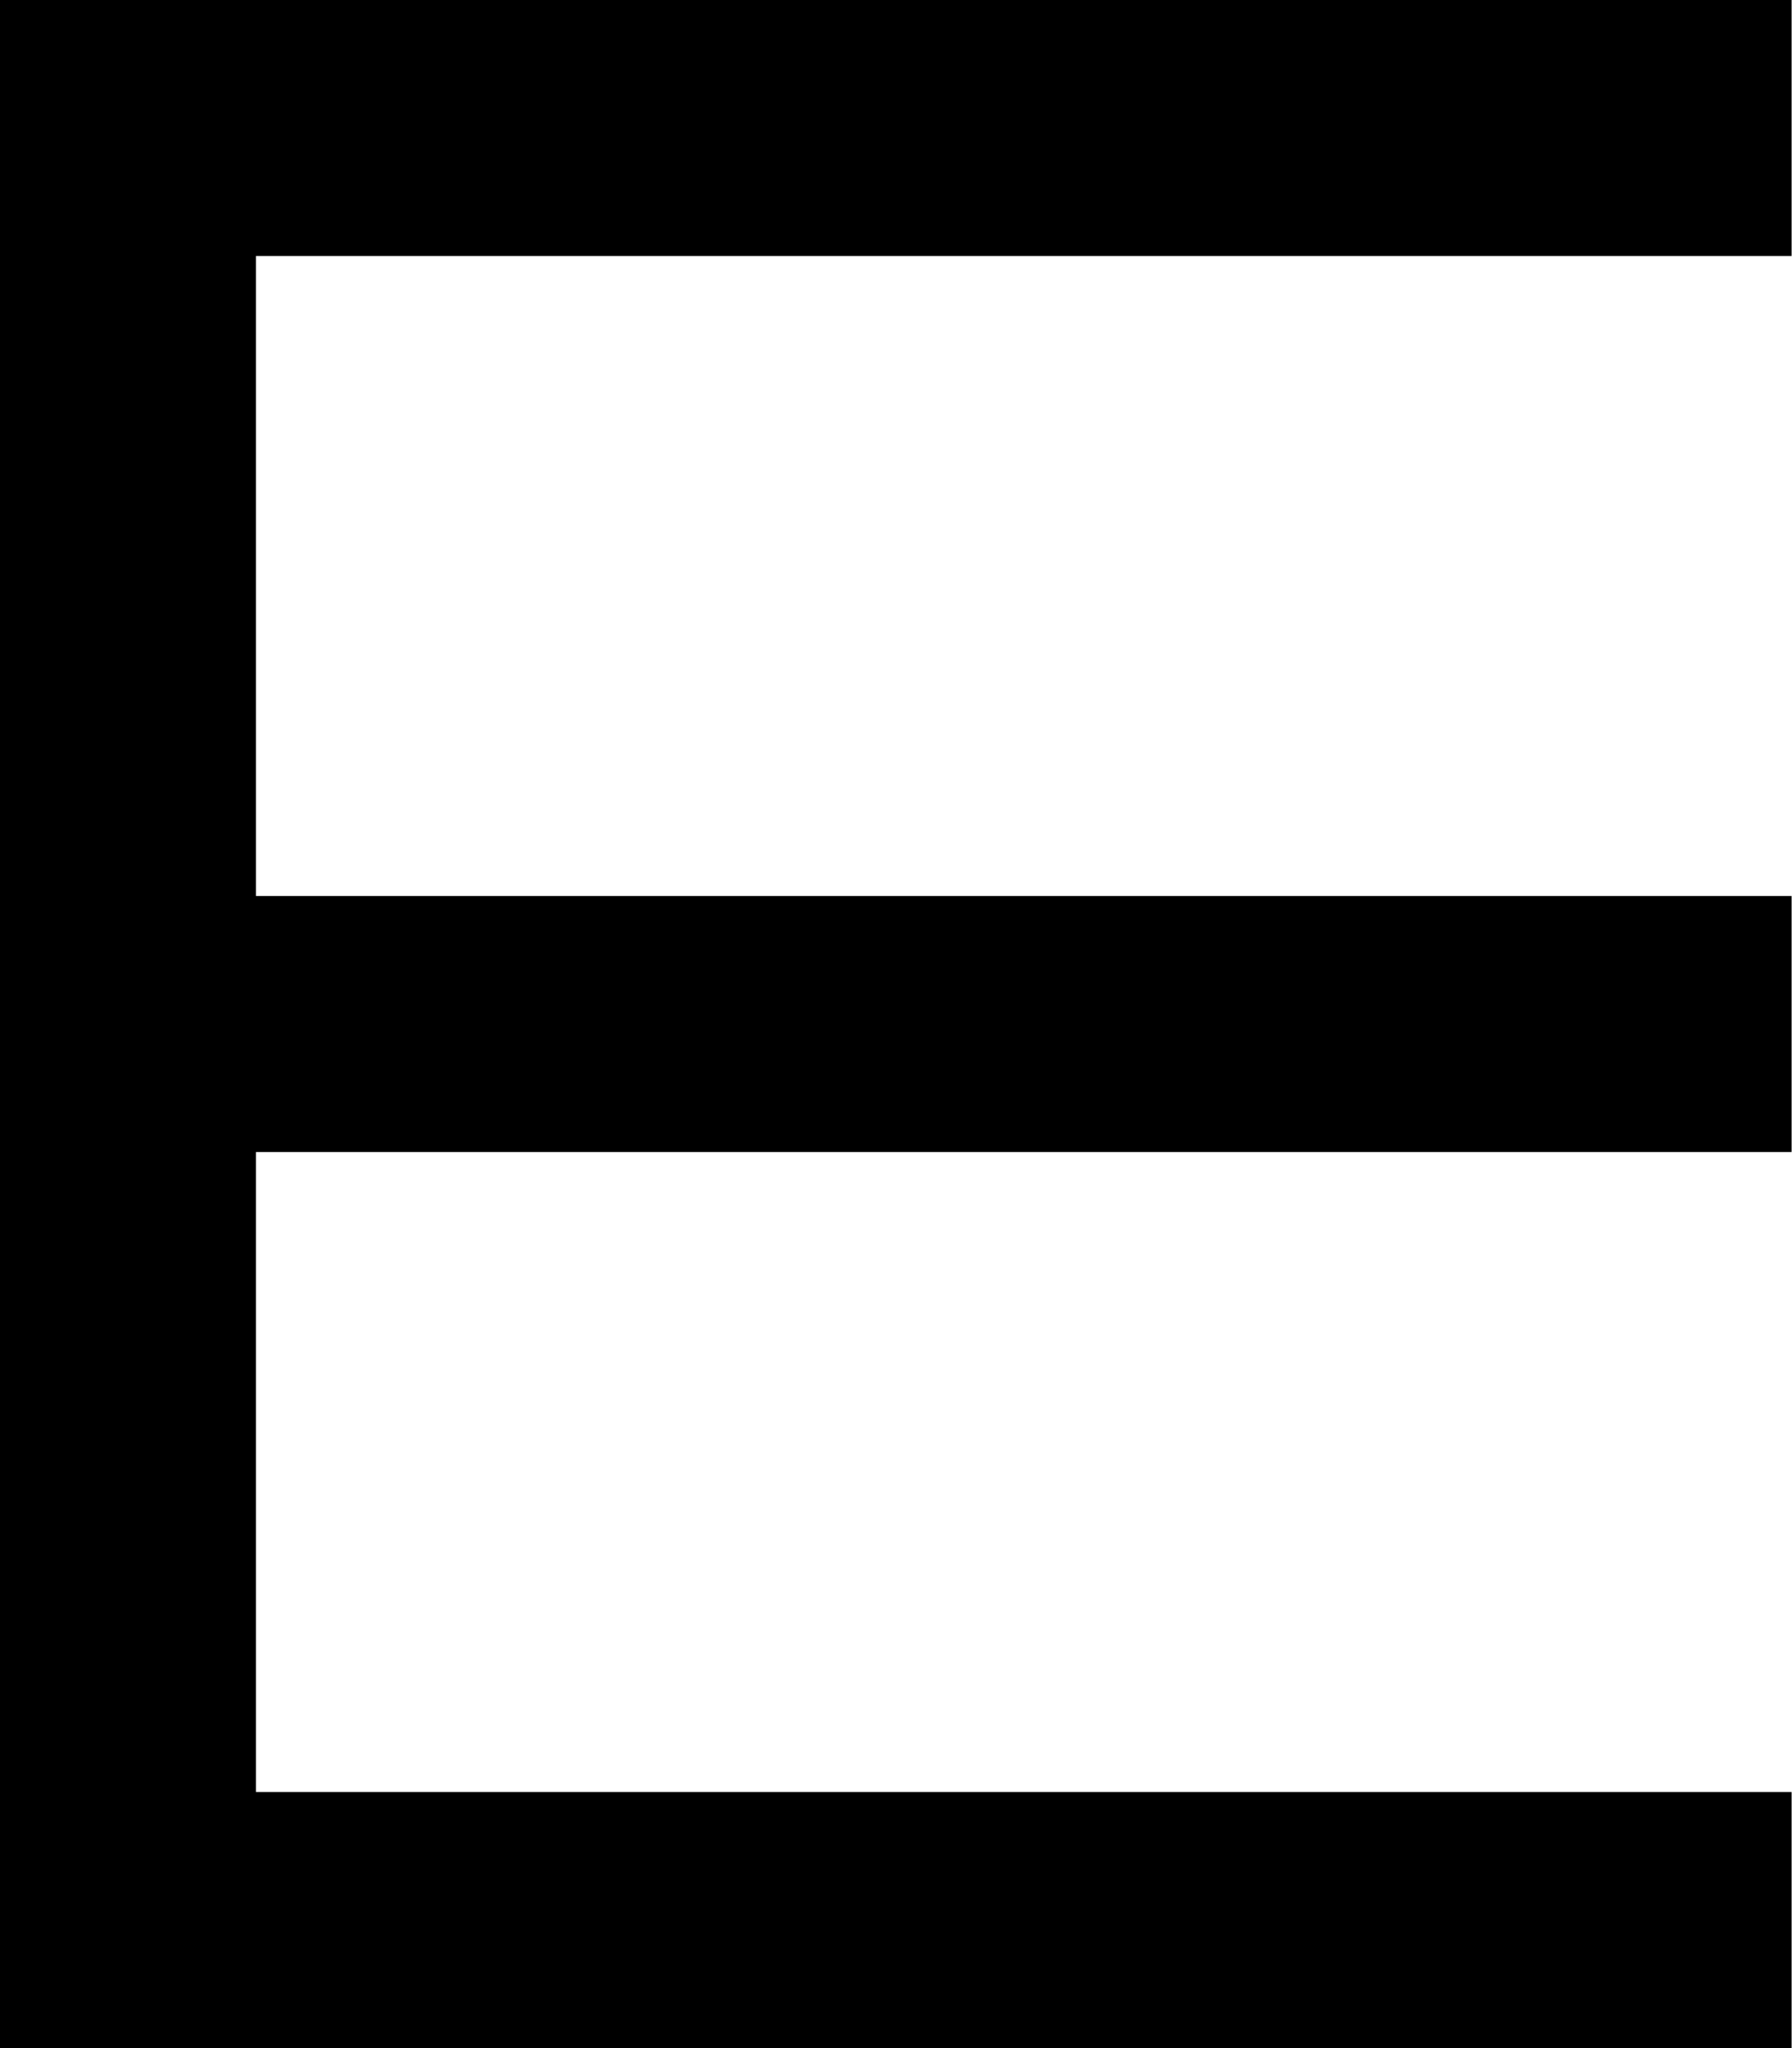
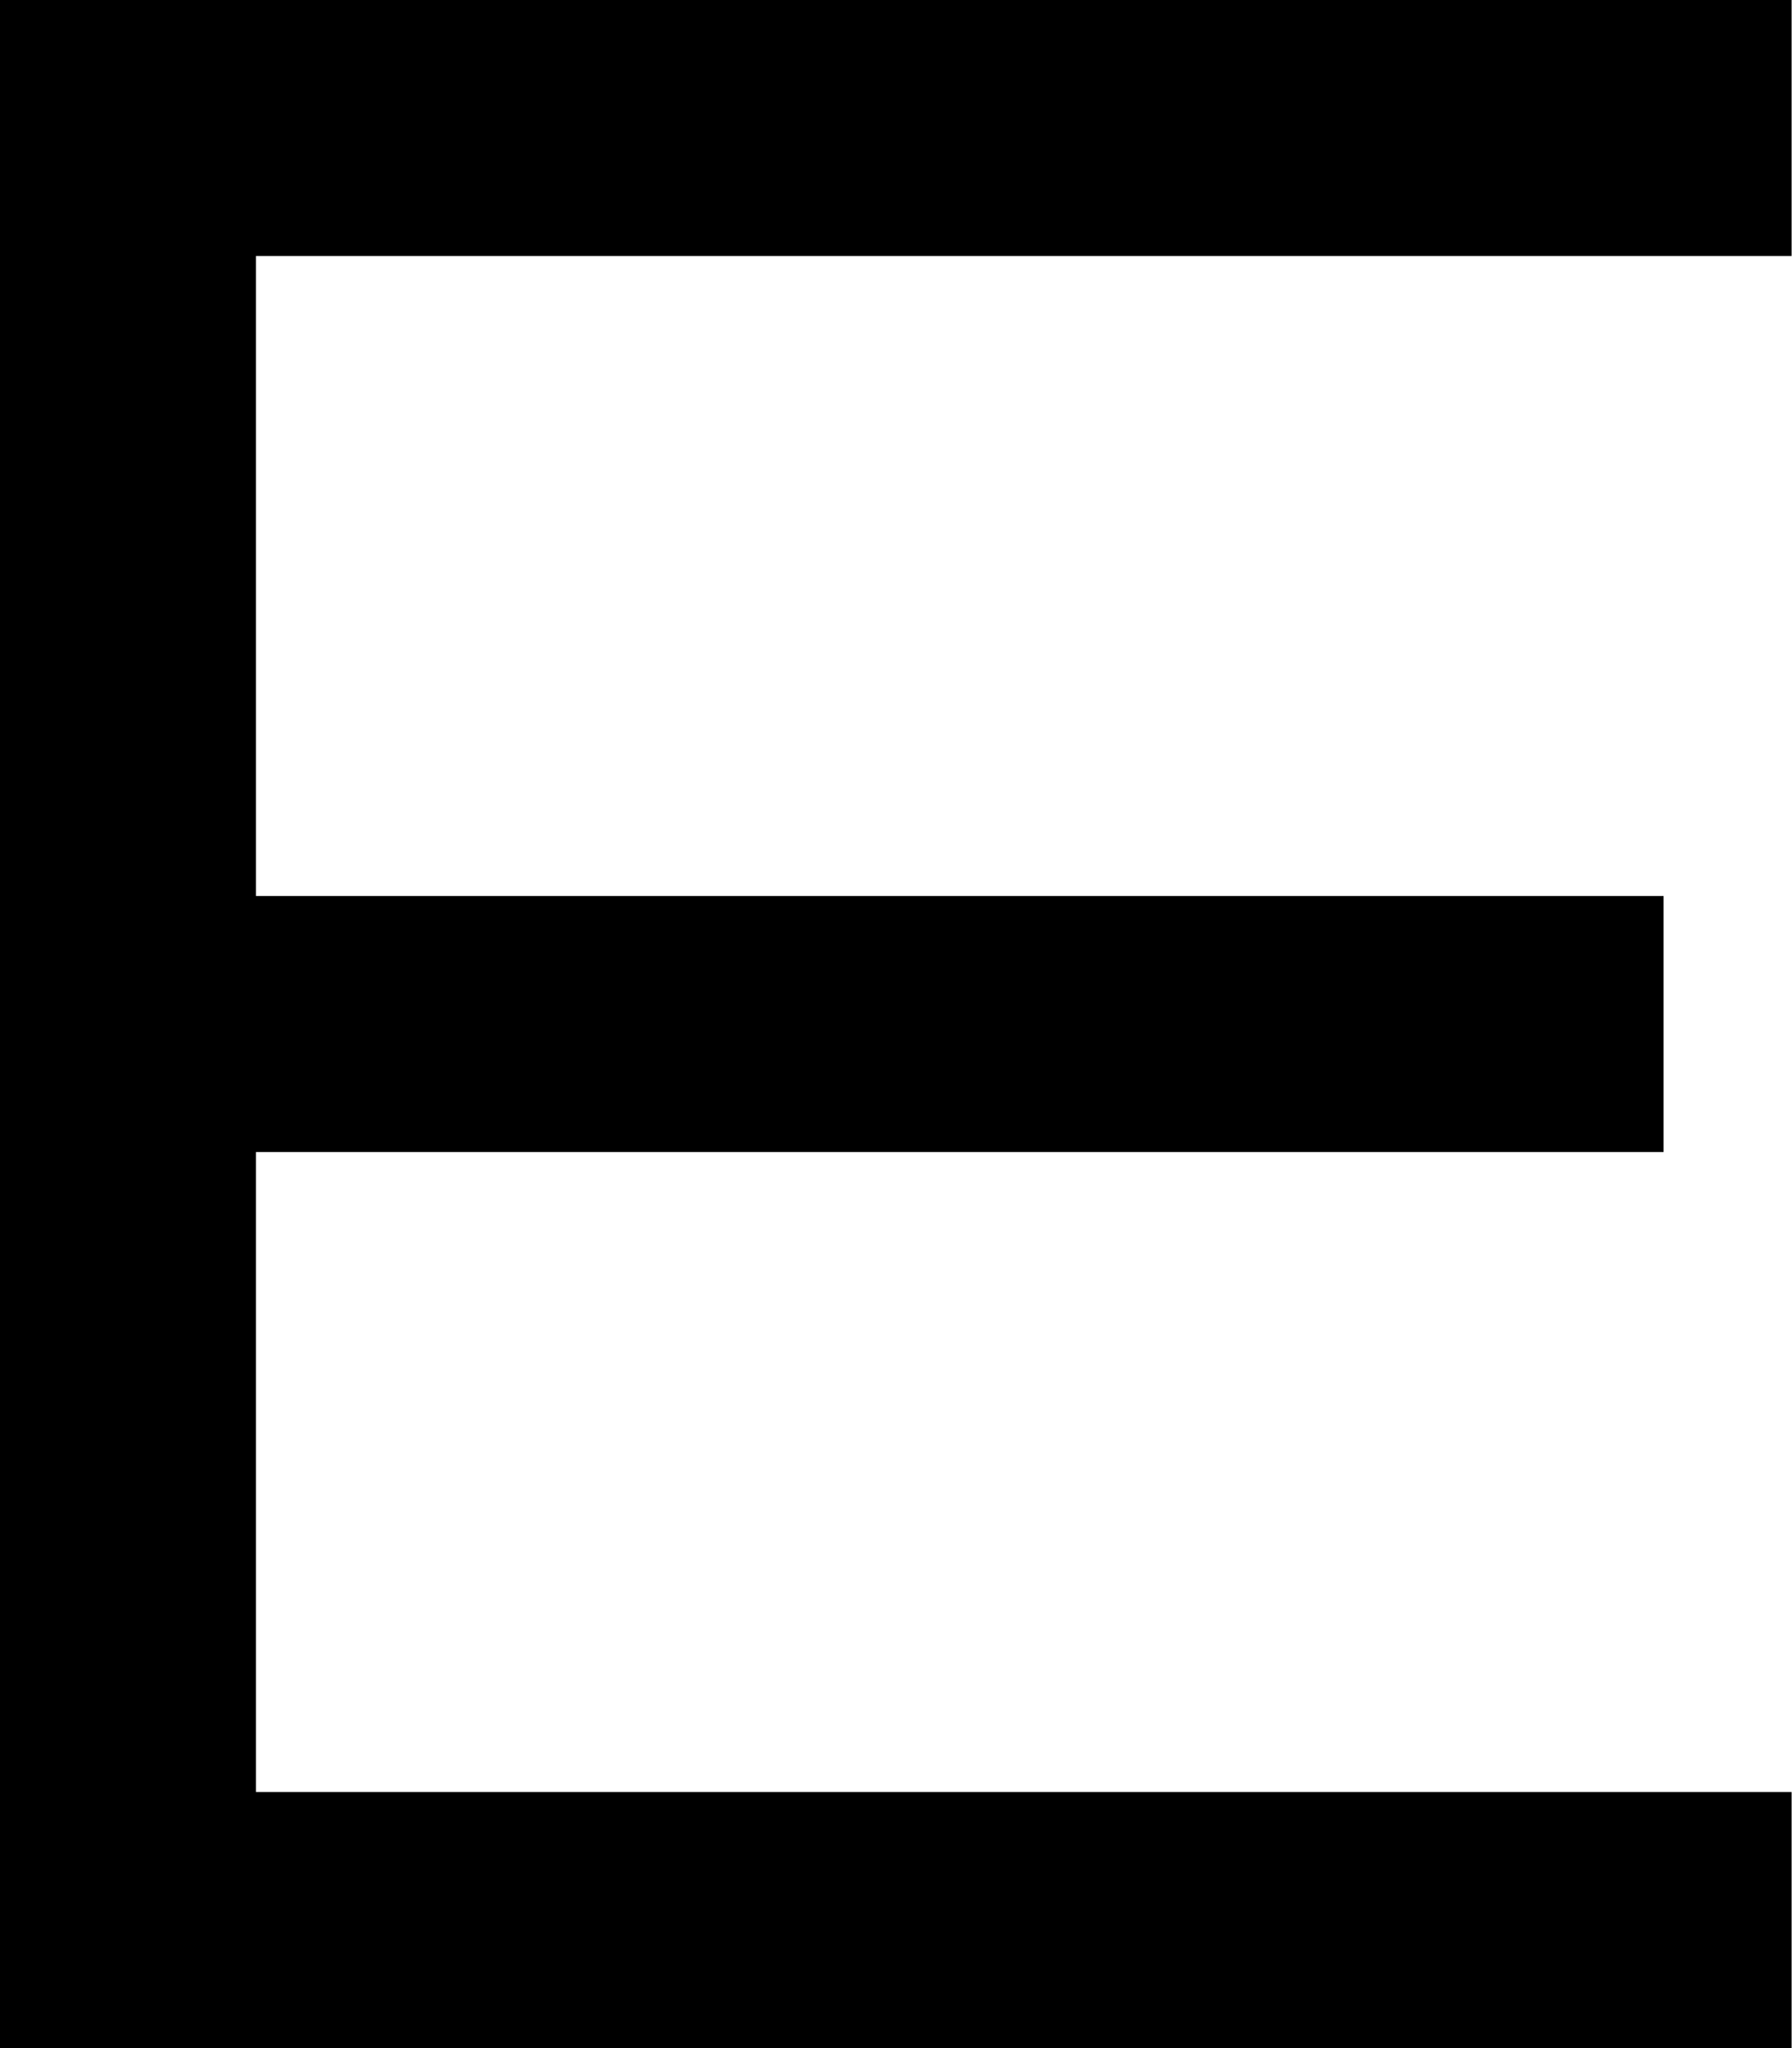
<svg xmlns="http://www.w3.org/2000/svg" width="86.811pt" height="99.213pt" viewBox="0 0 86.811 99.213" version="1.1">
  <g id="surface1">
-     <path style=" stroke:none;fill-rule:nonzero;fill:rgb(0%,0%,0%);fill-opacity:1;" d="M 0 0 L 86.812 0 L 86.812 12.402 L 12.402 12.402 L 12.402 43.406 L 86.812 43.406 L 86.812 55.809 L 12.402 55.809 L 12.402 86.812 L 86.812 86.812 L 86.812 99.215 L 0 99.215 Z M 0 0 " />
+     <path style=" stroke:none;fill-rule:nonzero;fill:rgb(0%,0%,0%);fill-opacity:1;" d="M 0 0 L 86.812 0 L 86.812 12.402 L 12.402 12.402 L 12.402 43.406 L 80.609 43.406 L 80.609 55.809 L 12.402 55.809 L 12.402 86.812 L 86.812 86.812 L 86.812 99.215 L 0 99.215 Z M 0 0 " />
  </g>
</svg>
